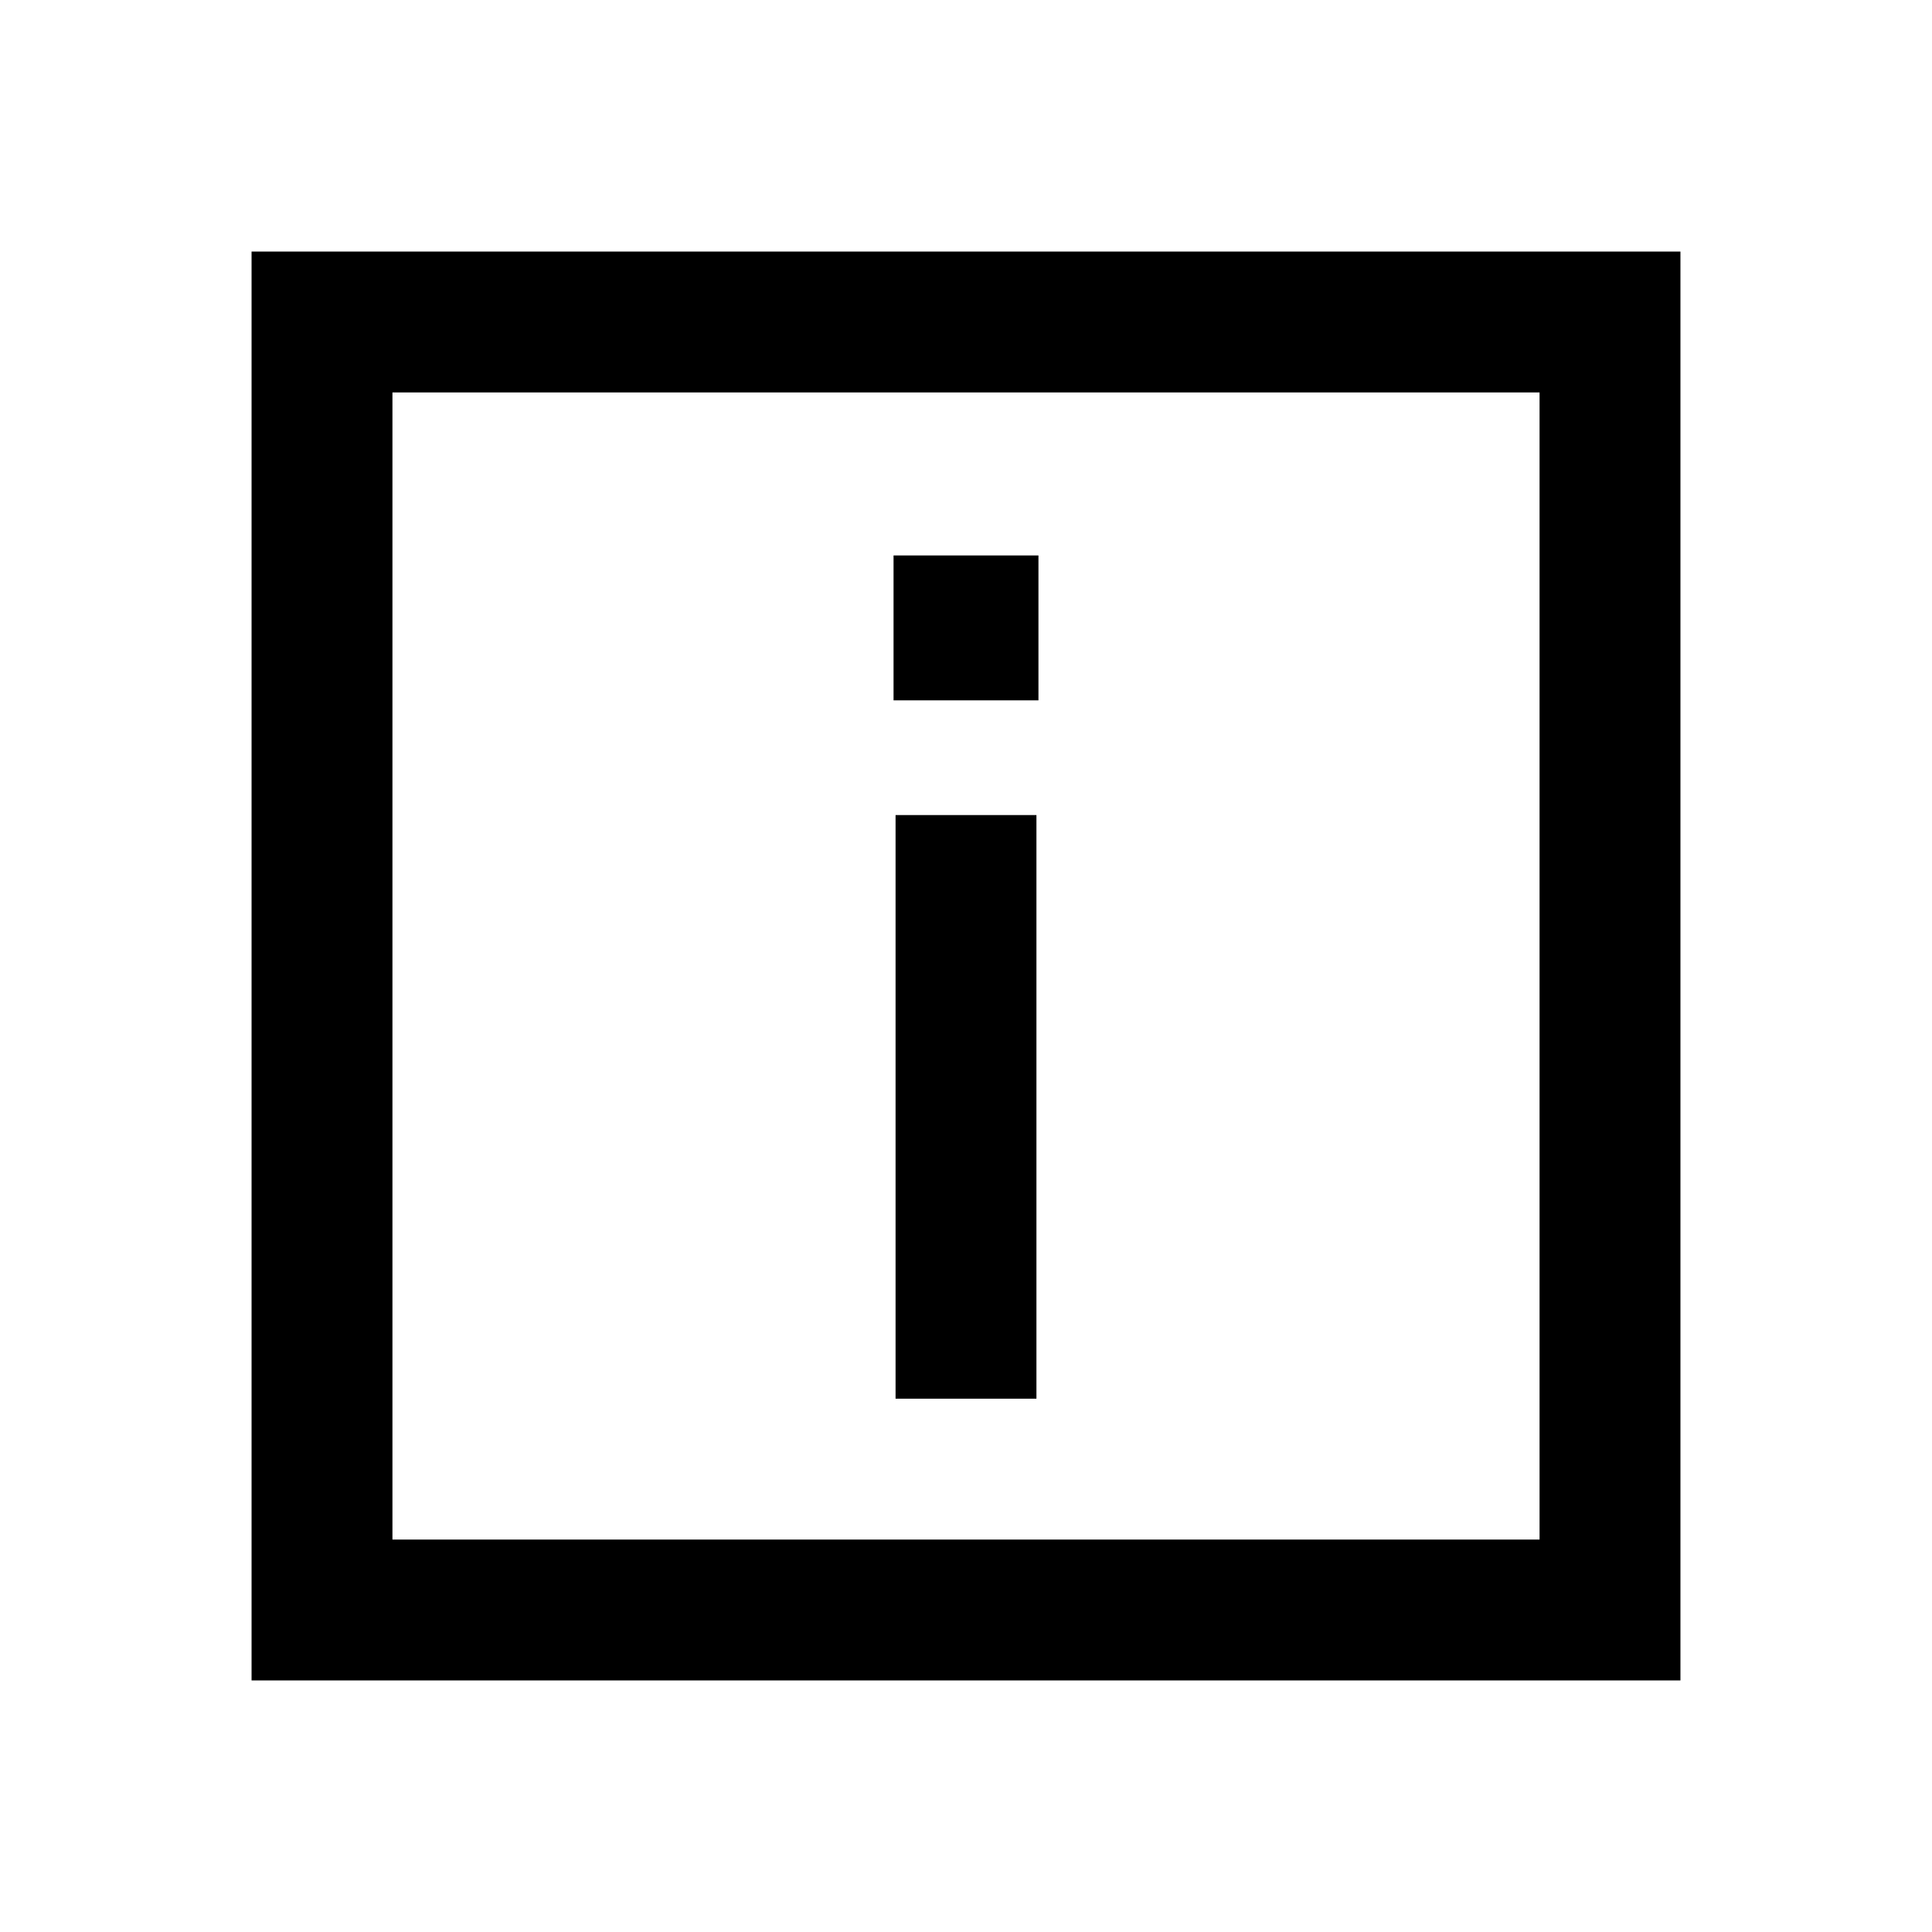
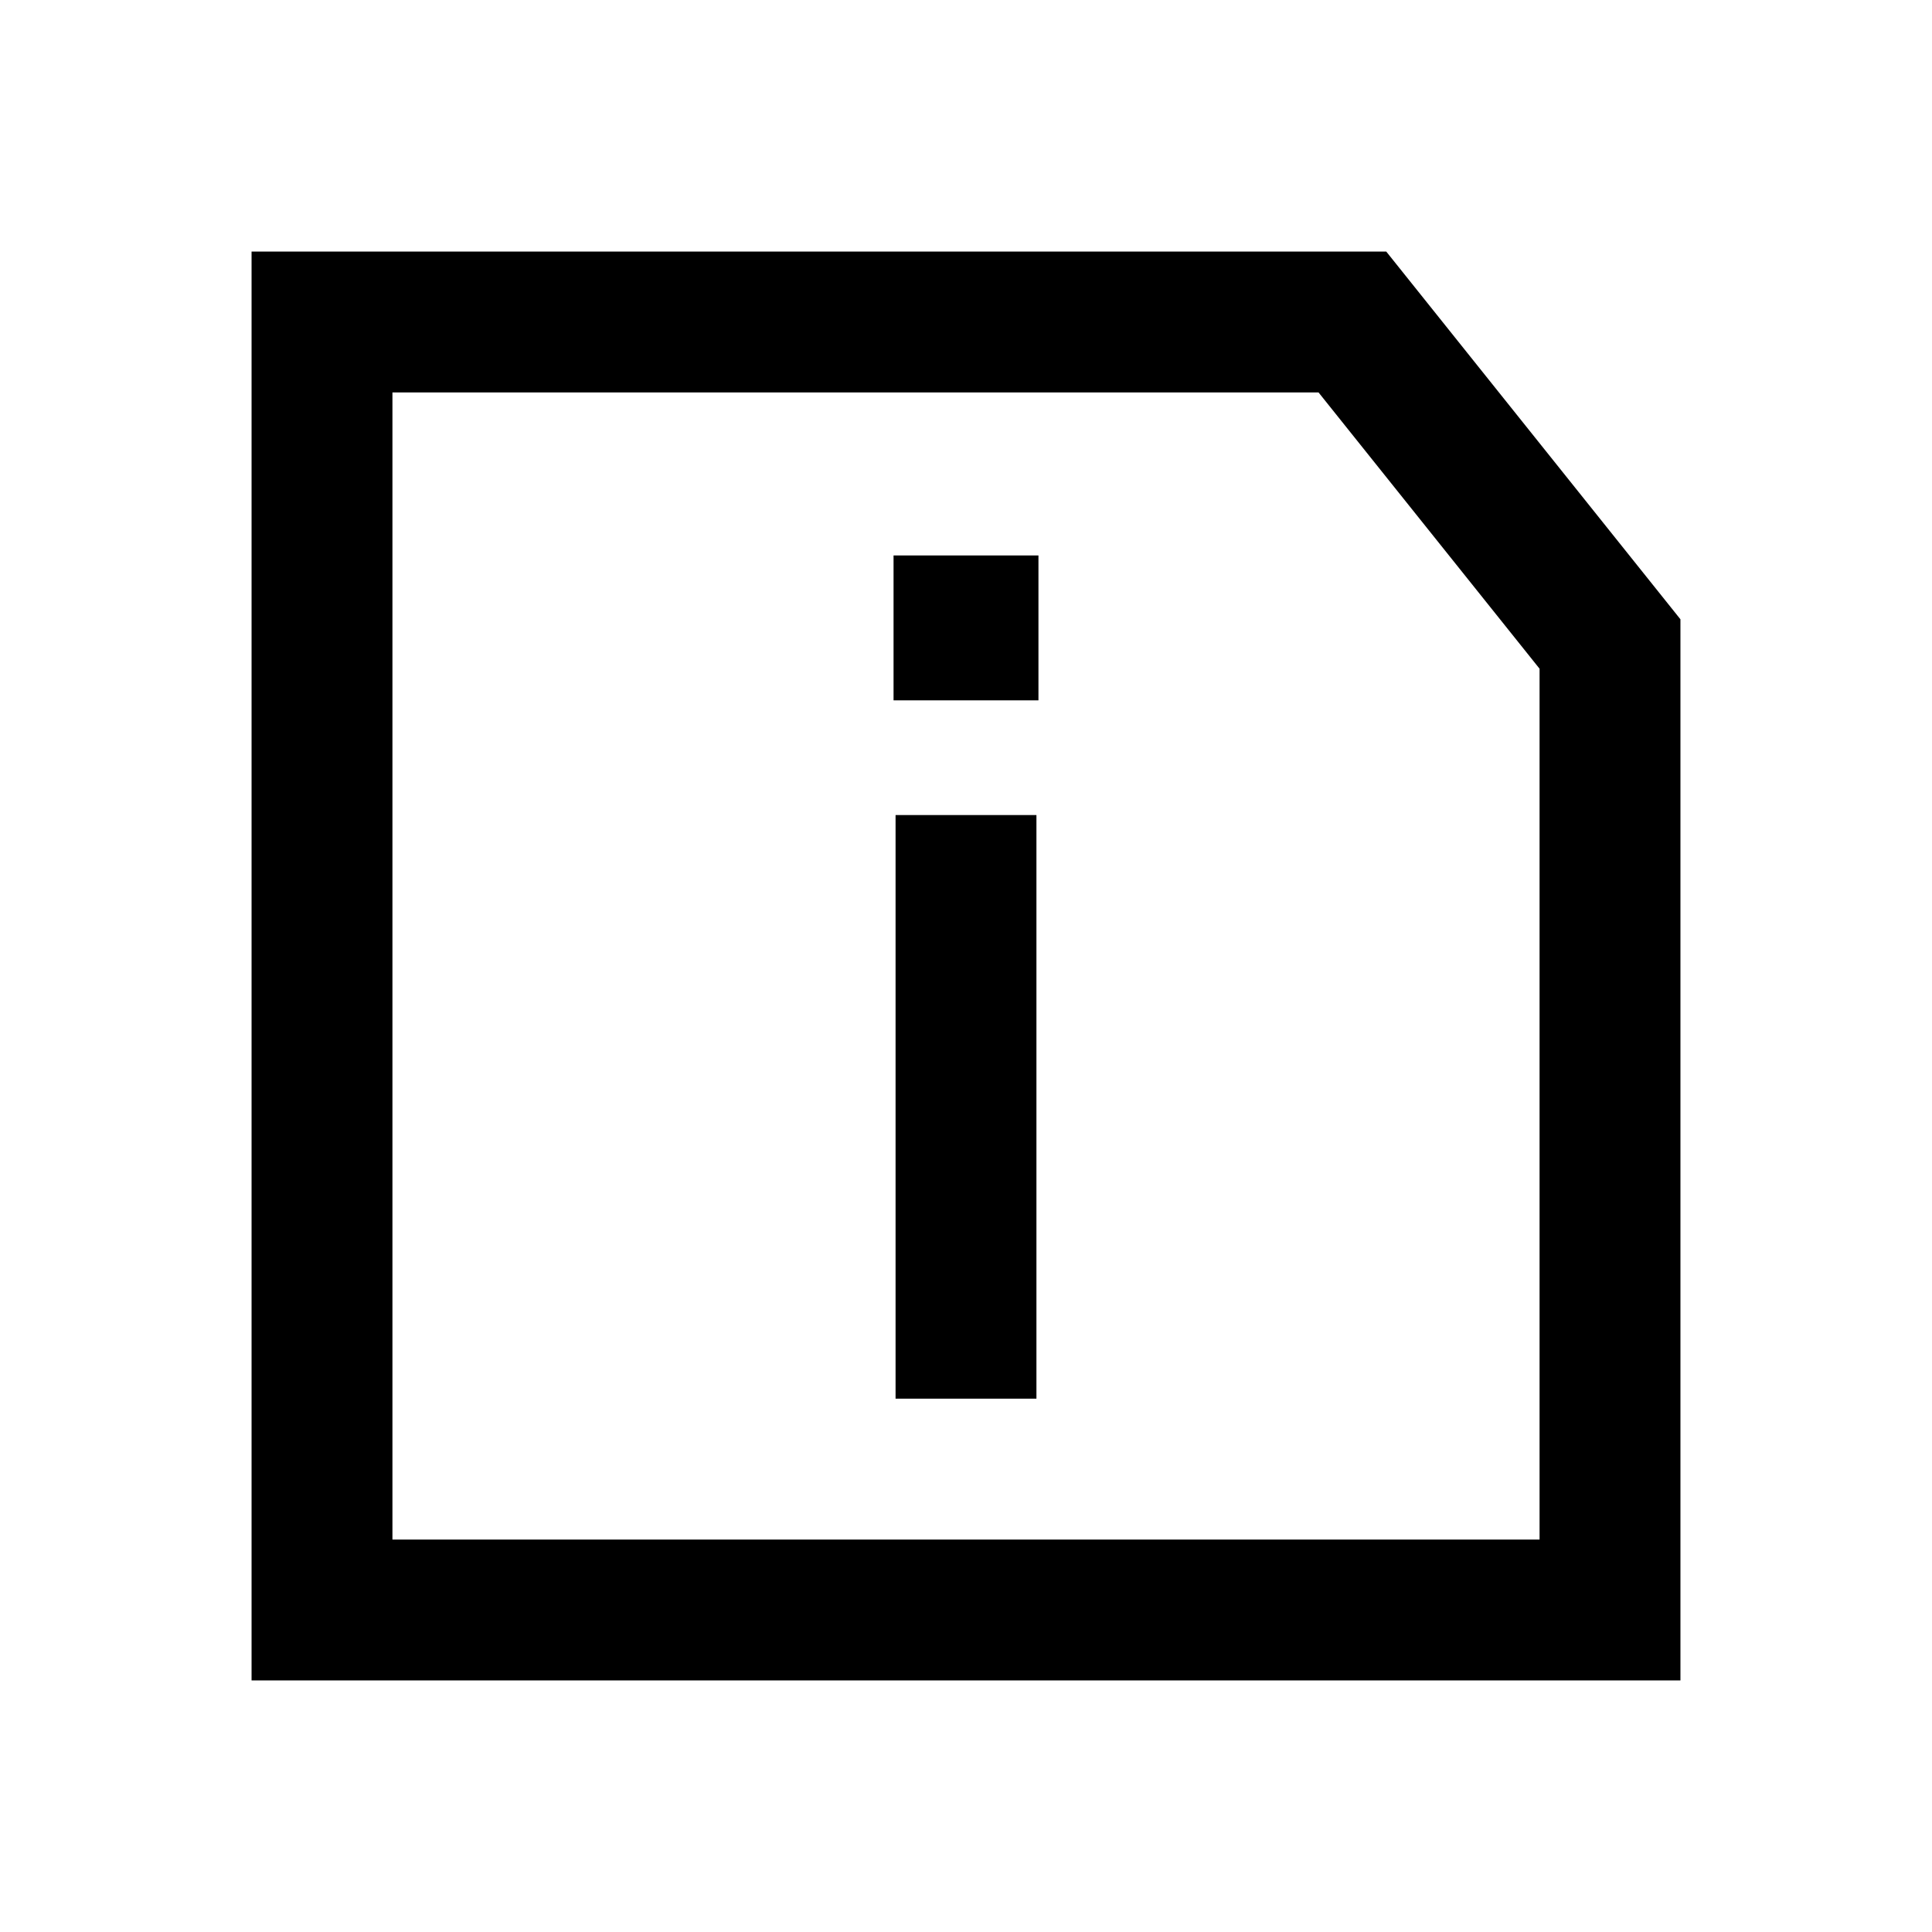
<svg xmlns="http://www.w3.org/2000/svg" viewBox="0 0 24 24" fill="none" stroke="#000" stroke-width="1.75" stroke-linecap="square" stroke-linejoin="miter">
-   <path d="M4 4H20V20H4Z" />
-   <path d="M12 11V16.5" />
+   <path d="M4 4H16.8L20 8V20H4ZM12 11V16.5" />
  <path d="M11.1 6.9H12.9V8.7H11.1Z" fill="#000" stroke="none" />
</svg>
